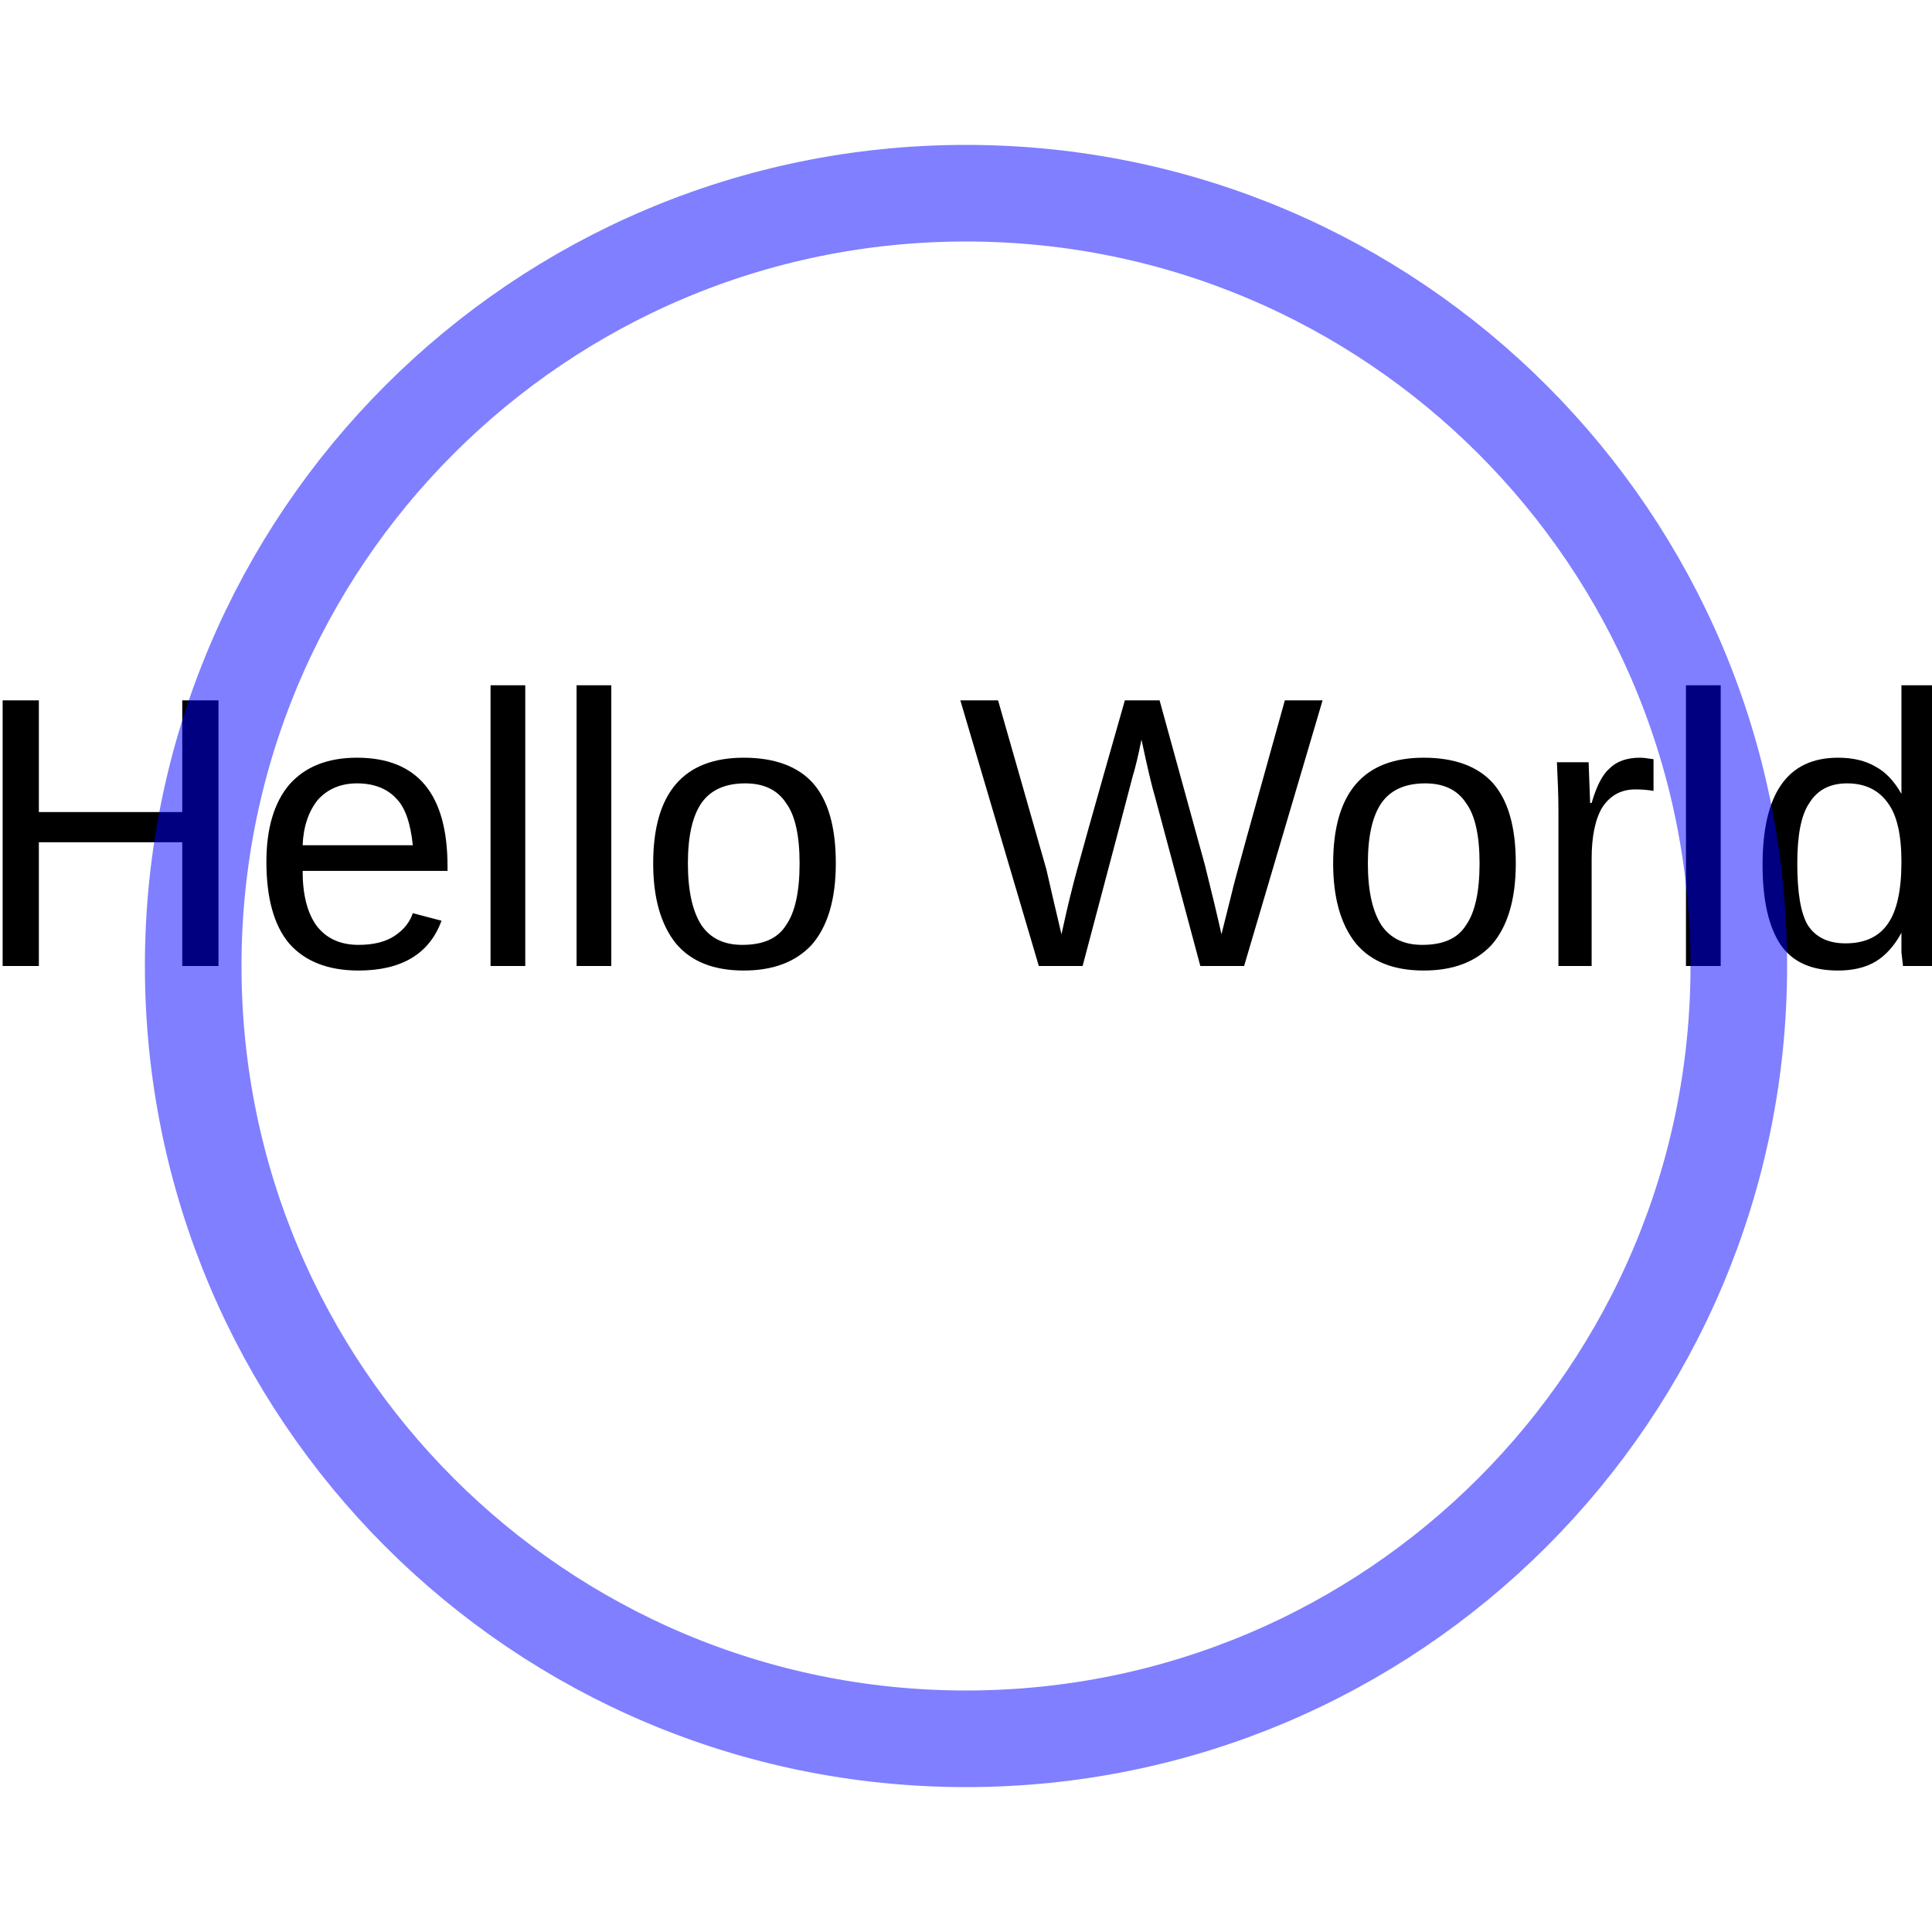
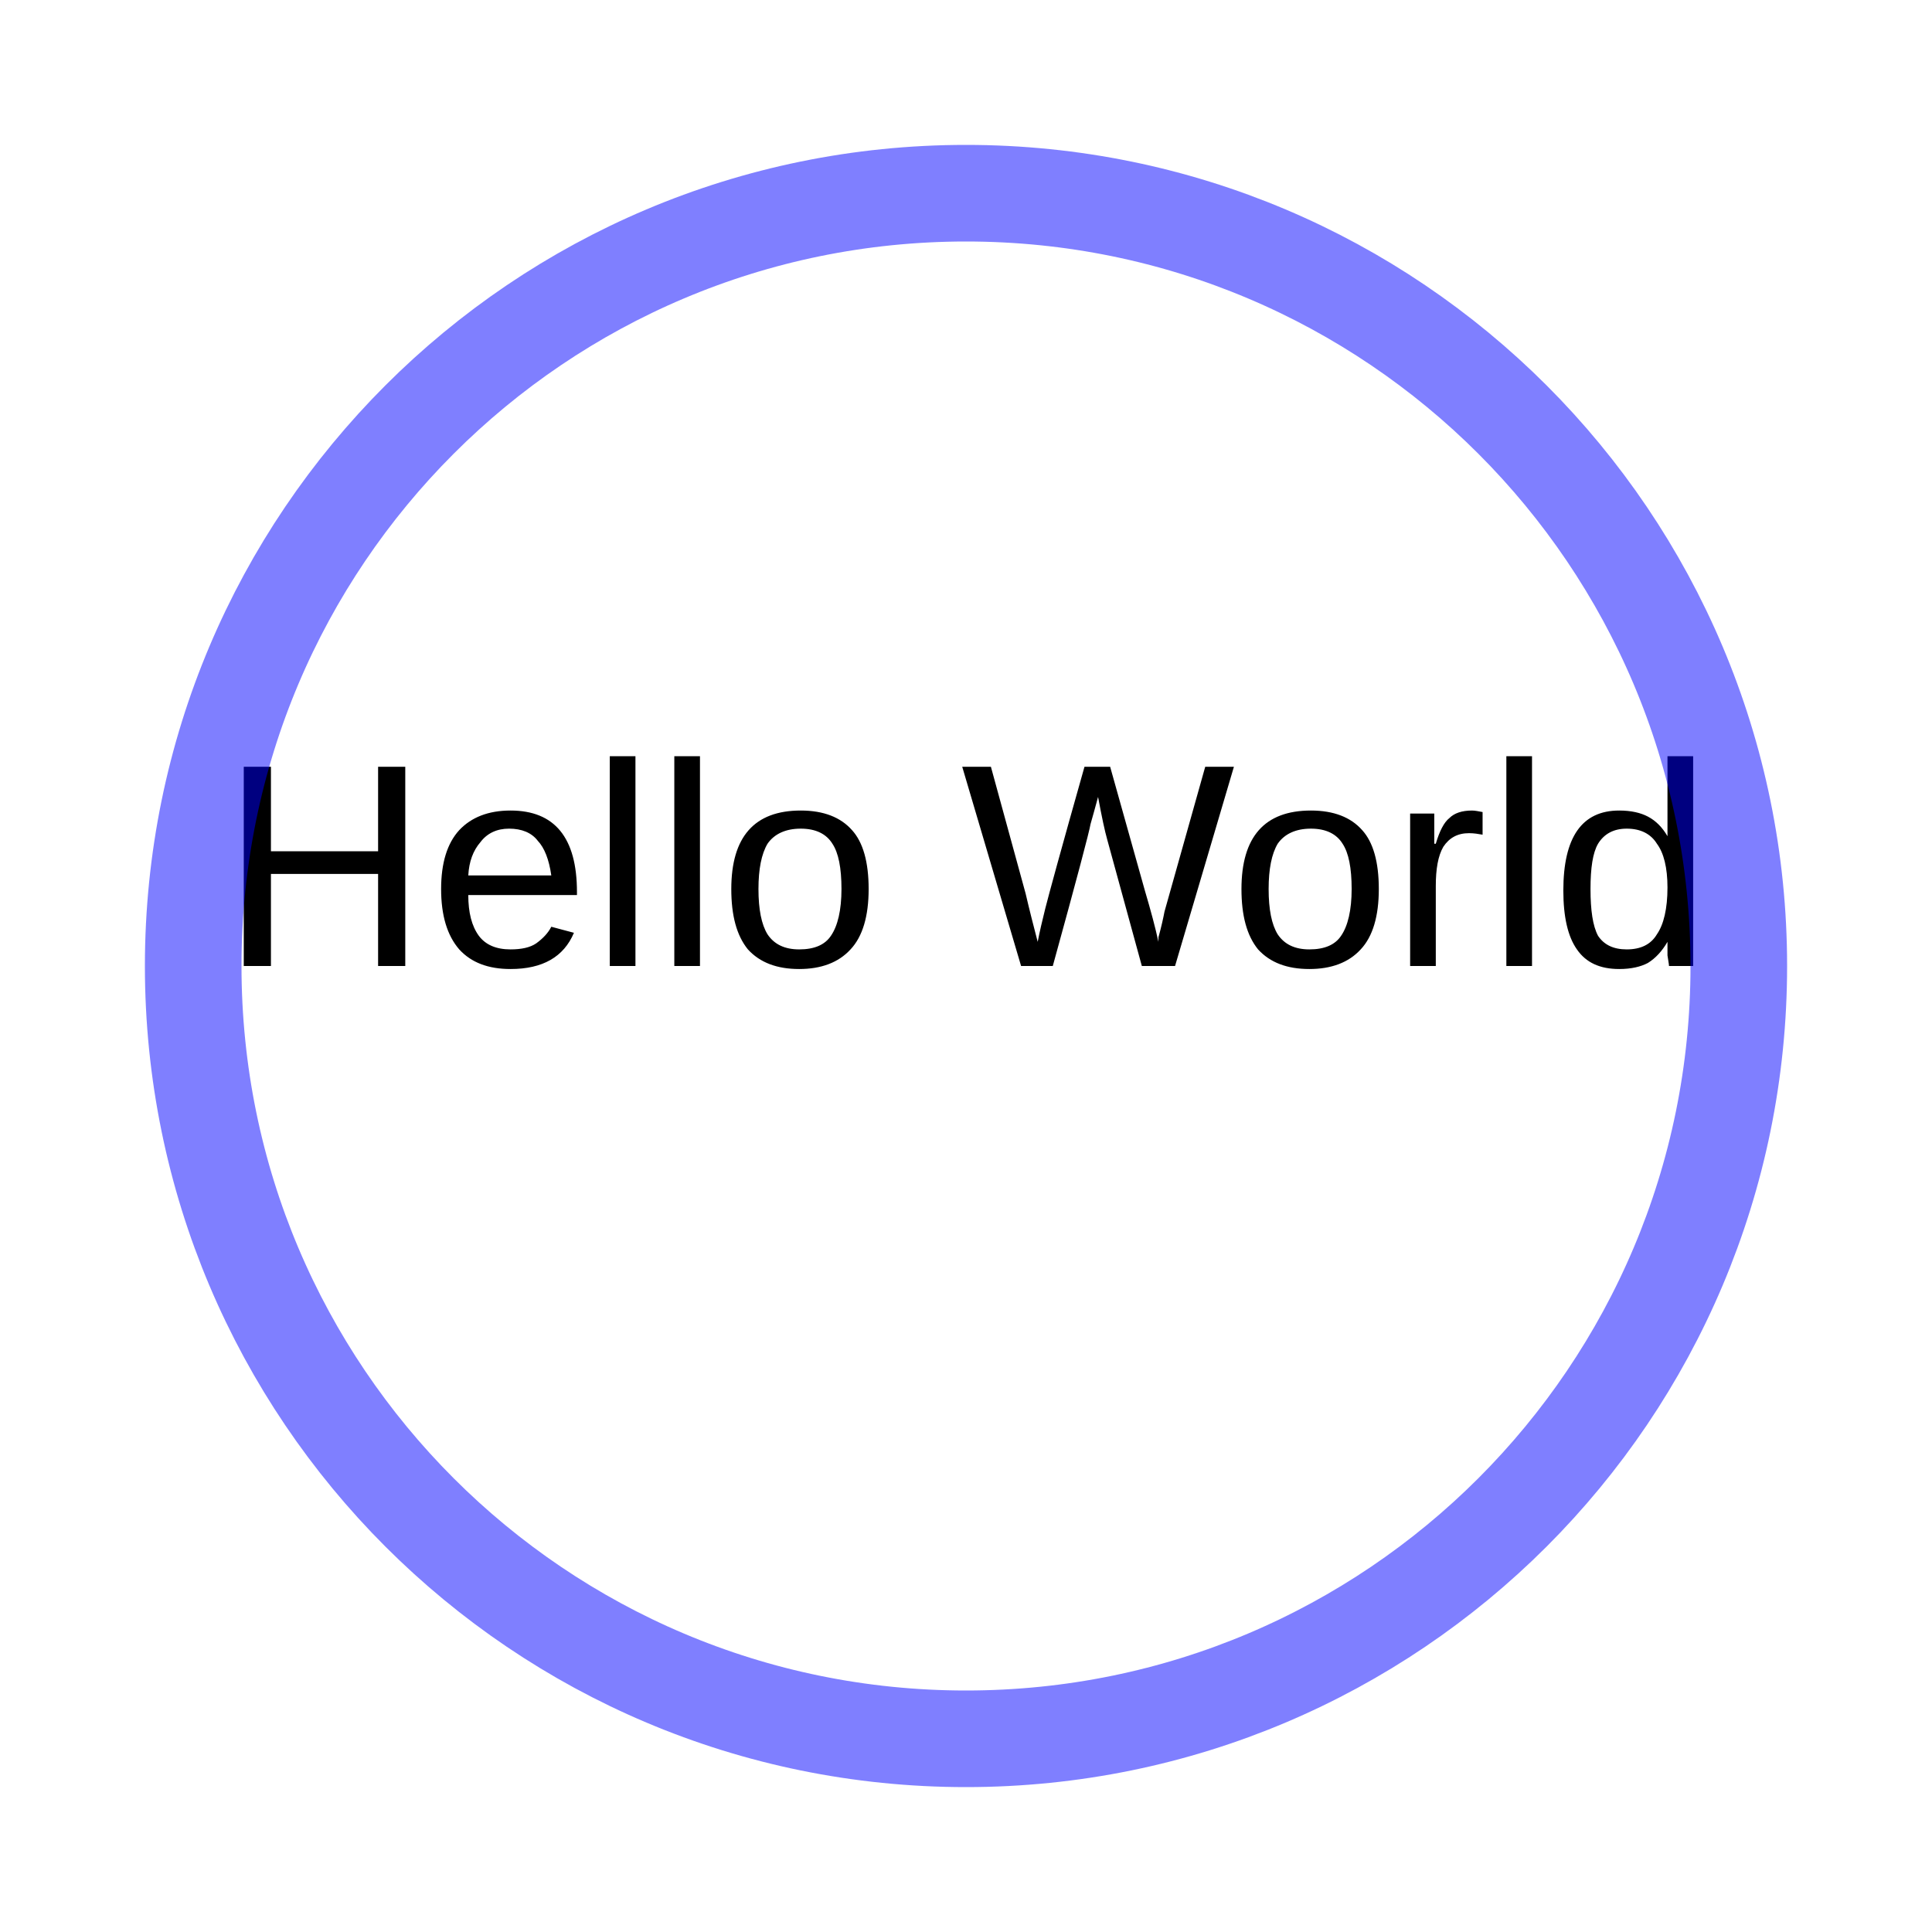
<svg xmlns="http://www.w3.org/2000/svg" height="100%" viewBox="0 0 20 20" width="100%">
-   <text alignment-baseline="middle" fill="black" font-family="Arial" font-size="4" text-anchor="middle" x="10" y="10">Hello World</text>
+   <text alignment-baseline="middle" fill="black" font-family="Arial" font-size="3" text-anchor="middle" x="10" y="10">Hello World</text>
  <circle cx="10" cy="10" fill="transparent" opacity="0.5" r="8" stroke="blue" />
</svg>
